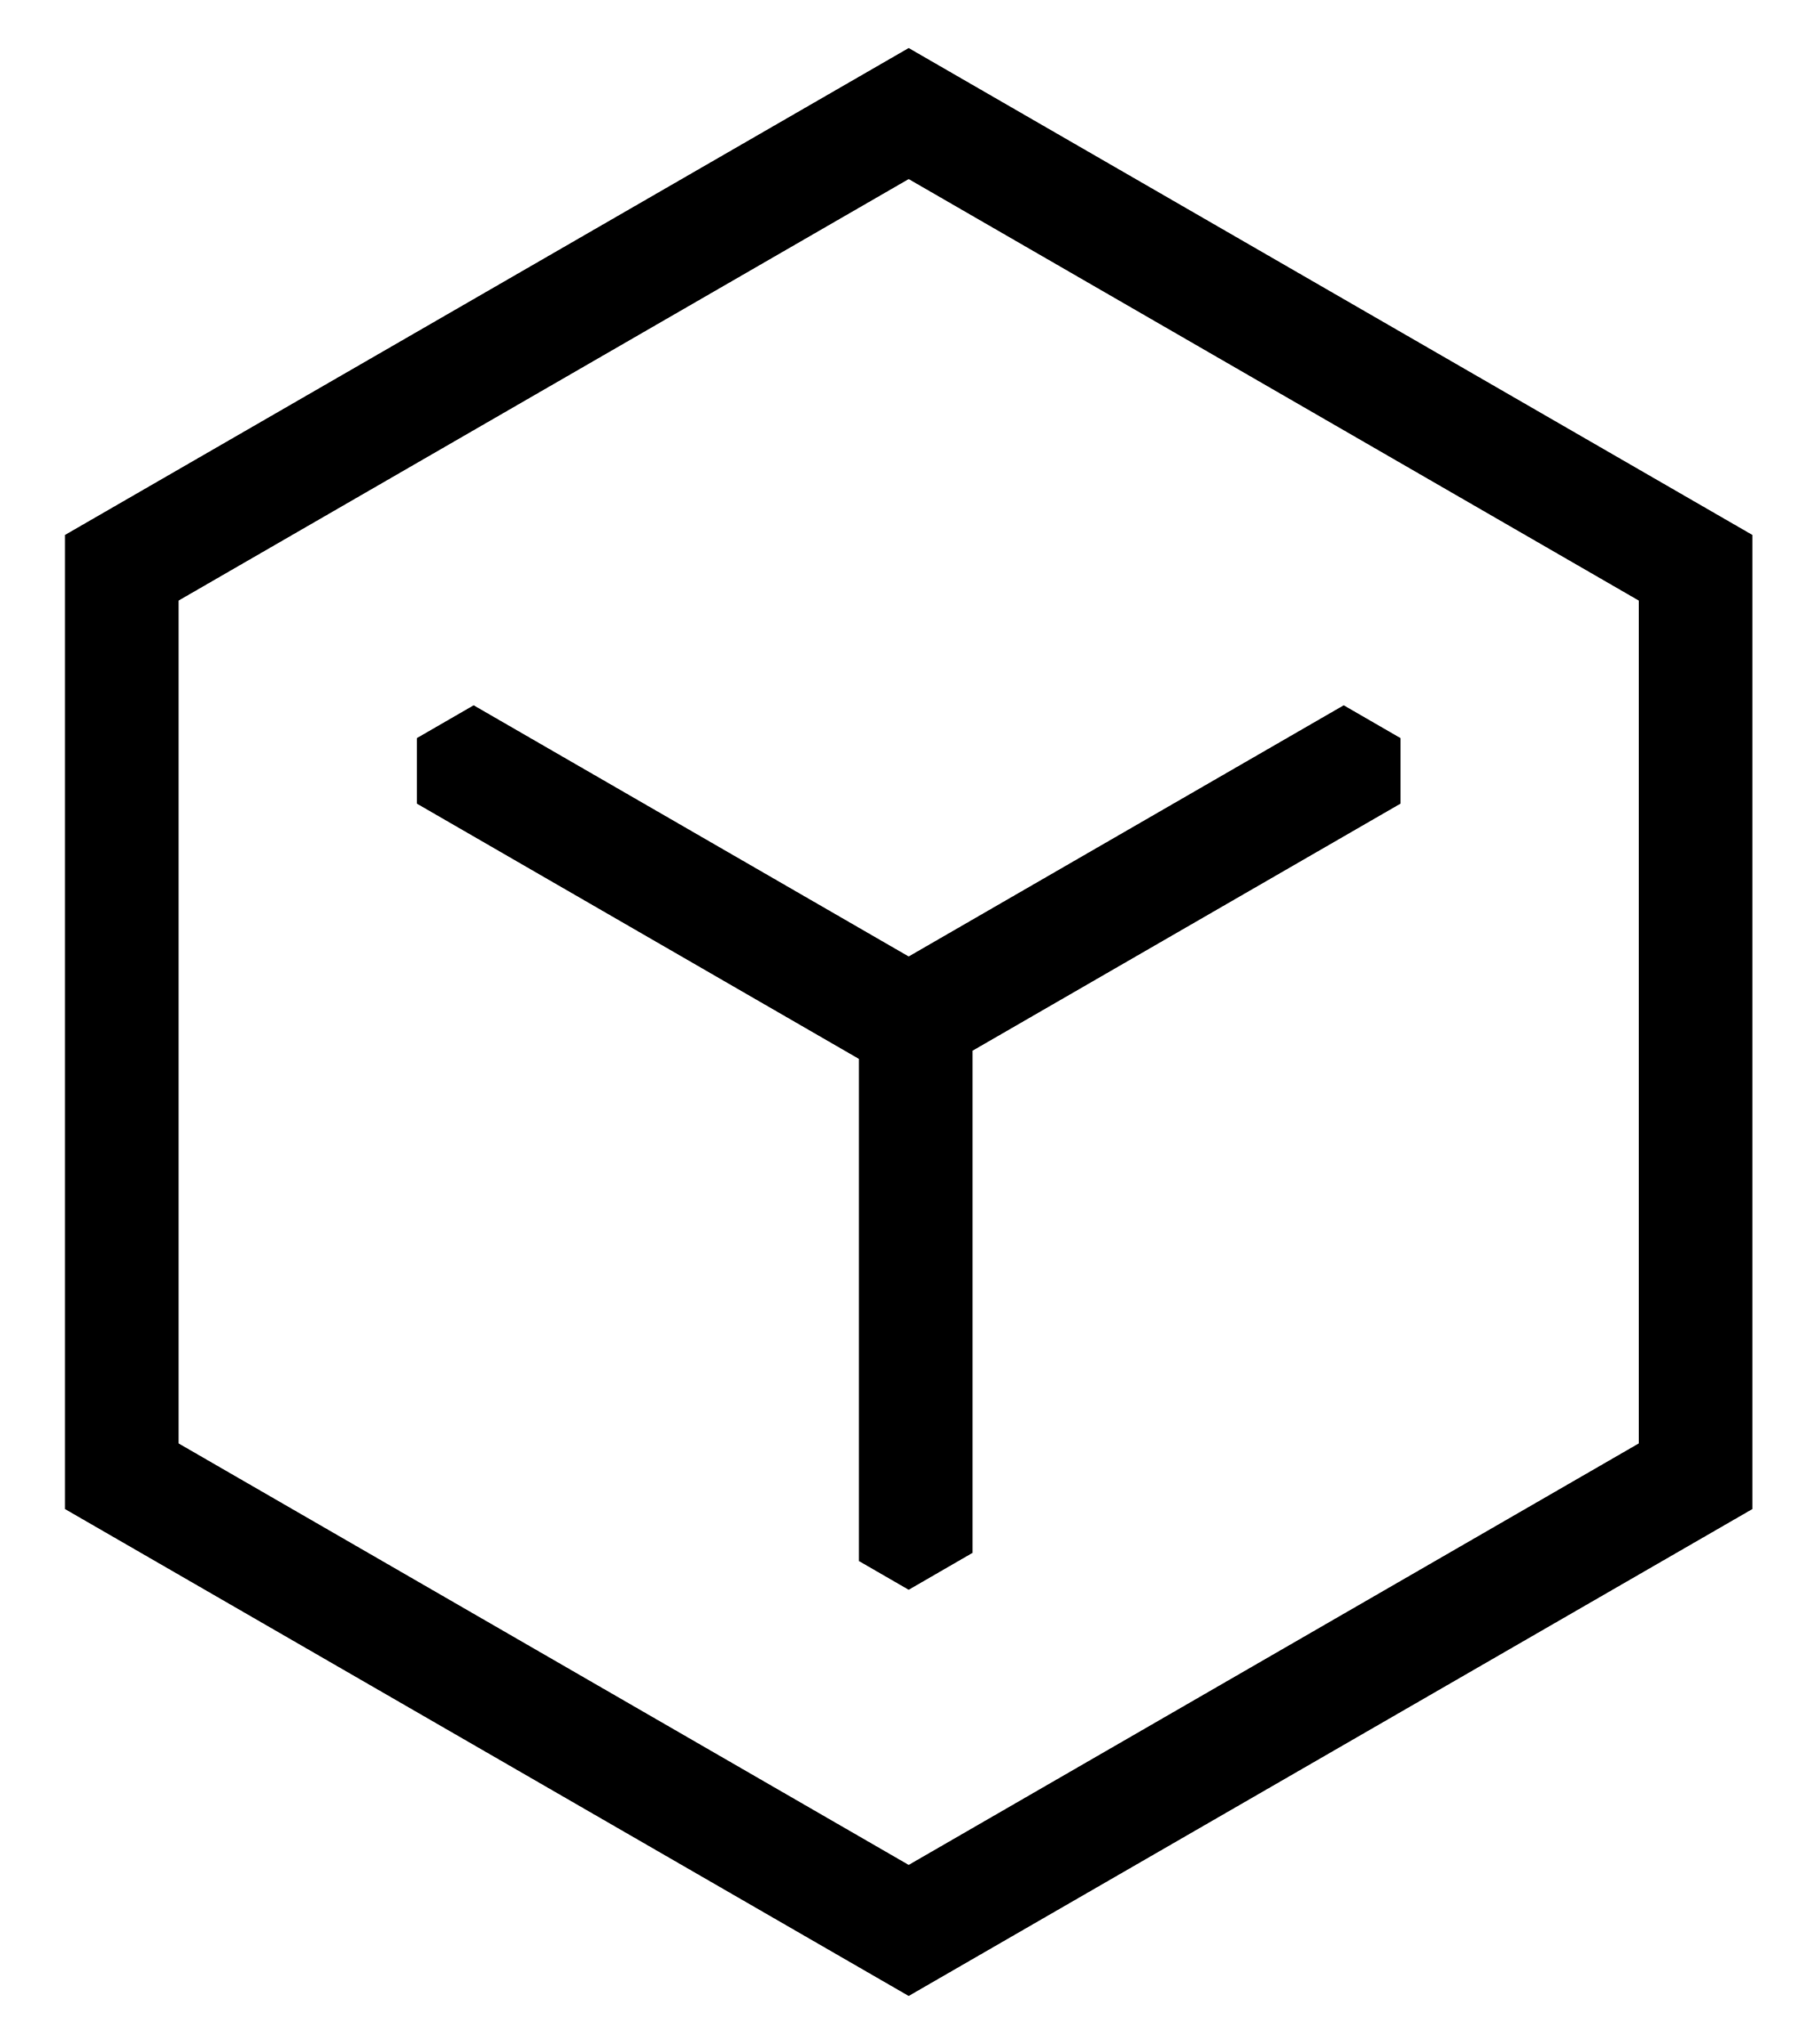
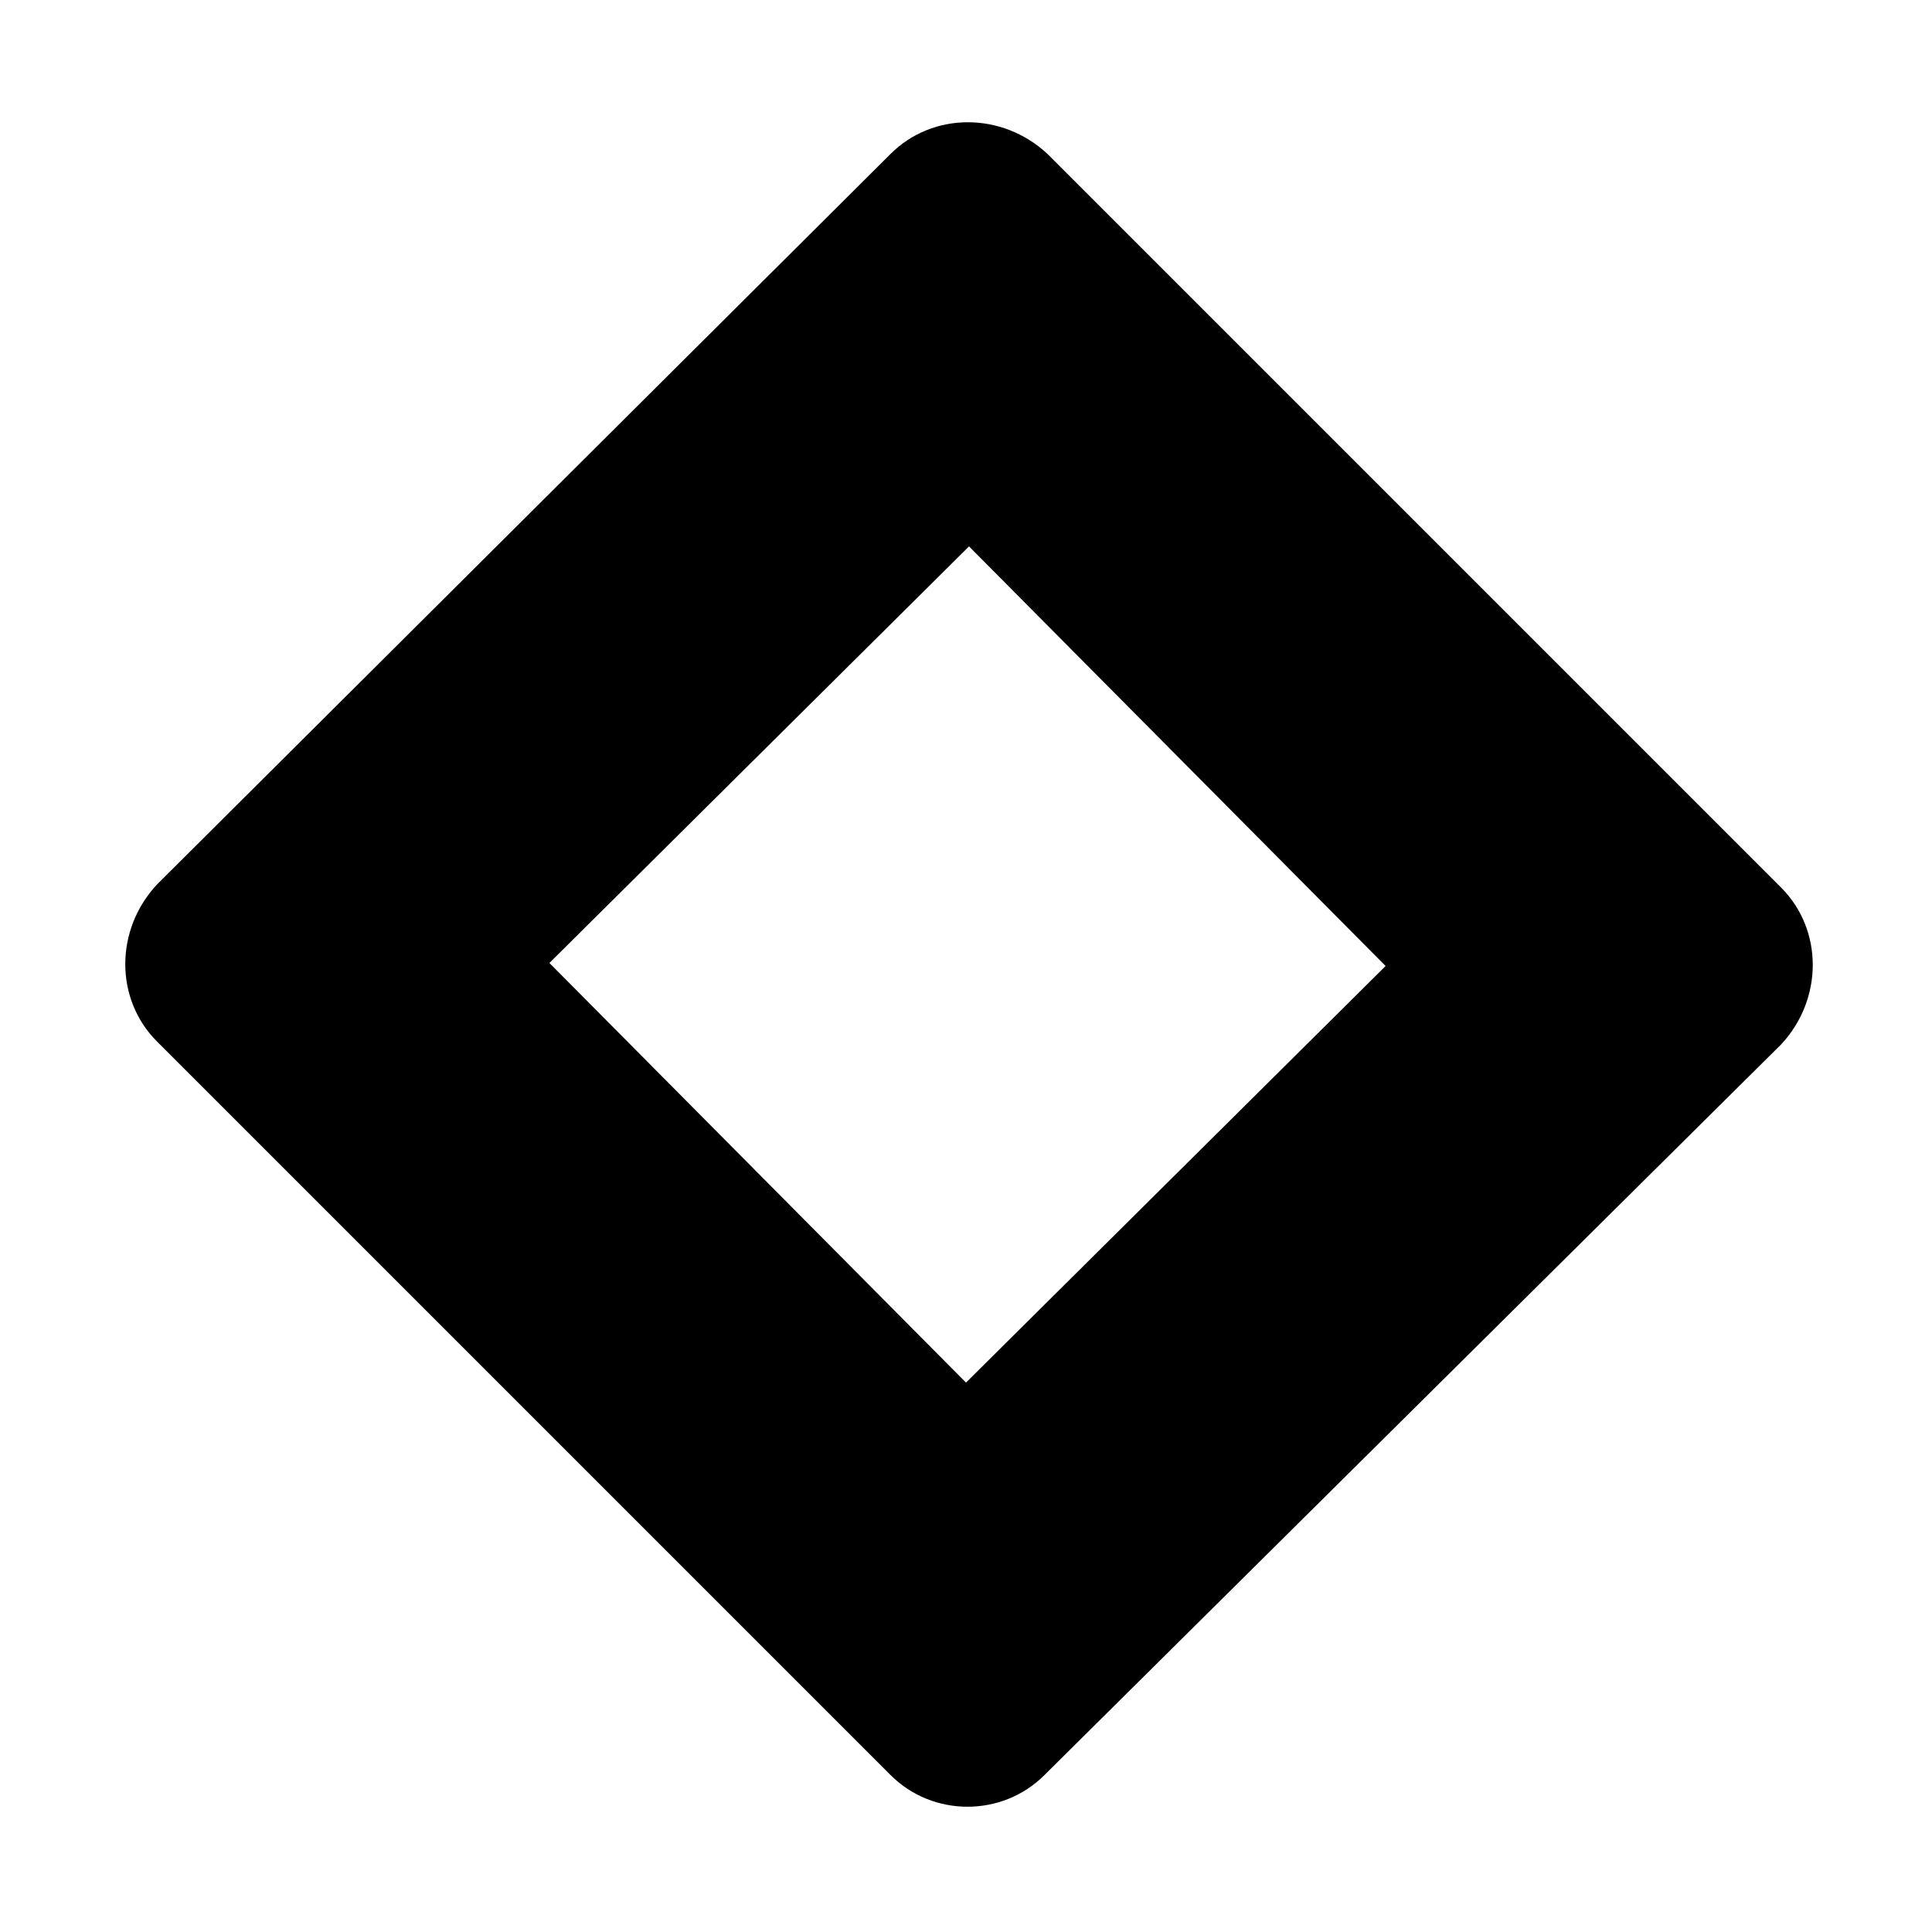
- <svg xmlns="http://www.w3.org/2000/svg" width="16px" height="18px" viewBox="0 0 16 18" version="1.1">
-   <g id="蓝盾服务扩展商店" stroke="none" stroke-width="1" fill="none" fill-rule="evenodd">
-     <g id="研发商店" transform="translate(-105, -245)" fill="currentcolor" fill-rule="nonzero">
-       <g id="Group-4" transform="translate(69, 88)">
-         <g id="Group-2-Copy" transform="translate(19, 146)">
-           <g id="编组-7">
-             <g id="Group-25" transform="translate(16, 11)">
-               <path d="M9.562,9.253 L9.562,13.675 L9,14 L8.562,13.747 L8.562,9.325 L4.67,7.077 L4.67,6.5 L5.17,6.211 L9,8.423 L12.83,6.211 L13.33,6.5 L13.33,7.077 L9.562,9.253 Z M9,1.577 L2.572,5.289 L2.572,12.711 L9,16.423 L15.428,12.711 L15.428,5.289 L9,1.577 Z M16.428,4.711 L16.428,13.289 L9,17.577 L1.572,13.289 L1.572,4.711 L9,0.423 L16.428,4.711 Z" id="icon_idecj" />
-             </g>
-           </g>
-         </g>
-       </g>
+ <svg xmlns="http://www.w3.org/2000/svg" version="1.1" x="0px" y="0px" viewBox="0 0 64 64" style="enable-background:new 0 0 64 64;" xml:space="preserve">
+   <g id="辅助线">
+ </g>
+   <g id="小">
+     <g id="圆">
+ 	</g>
+     <g>
+       <path d="M29.5,58.8L5.2,34.5c-1.4-1.4-1.4-3.7,0-5.2L29.5,5.1c1.4-1.4,3.7-1.4,5.2,0l24.3,24.3c1.4,1.4,1.4,3.7,0,5.2    L34.6,58.8C33.2,60.2,30.9,60.2,29.5,58.8z M18.2,31.9l13.8,13.9L45.9,32L32.1,18.1L18.2,31.9z" />
    </g>
  </g>
</svg>
